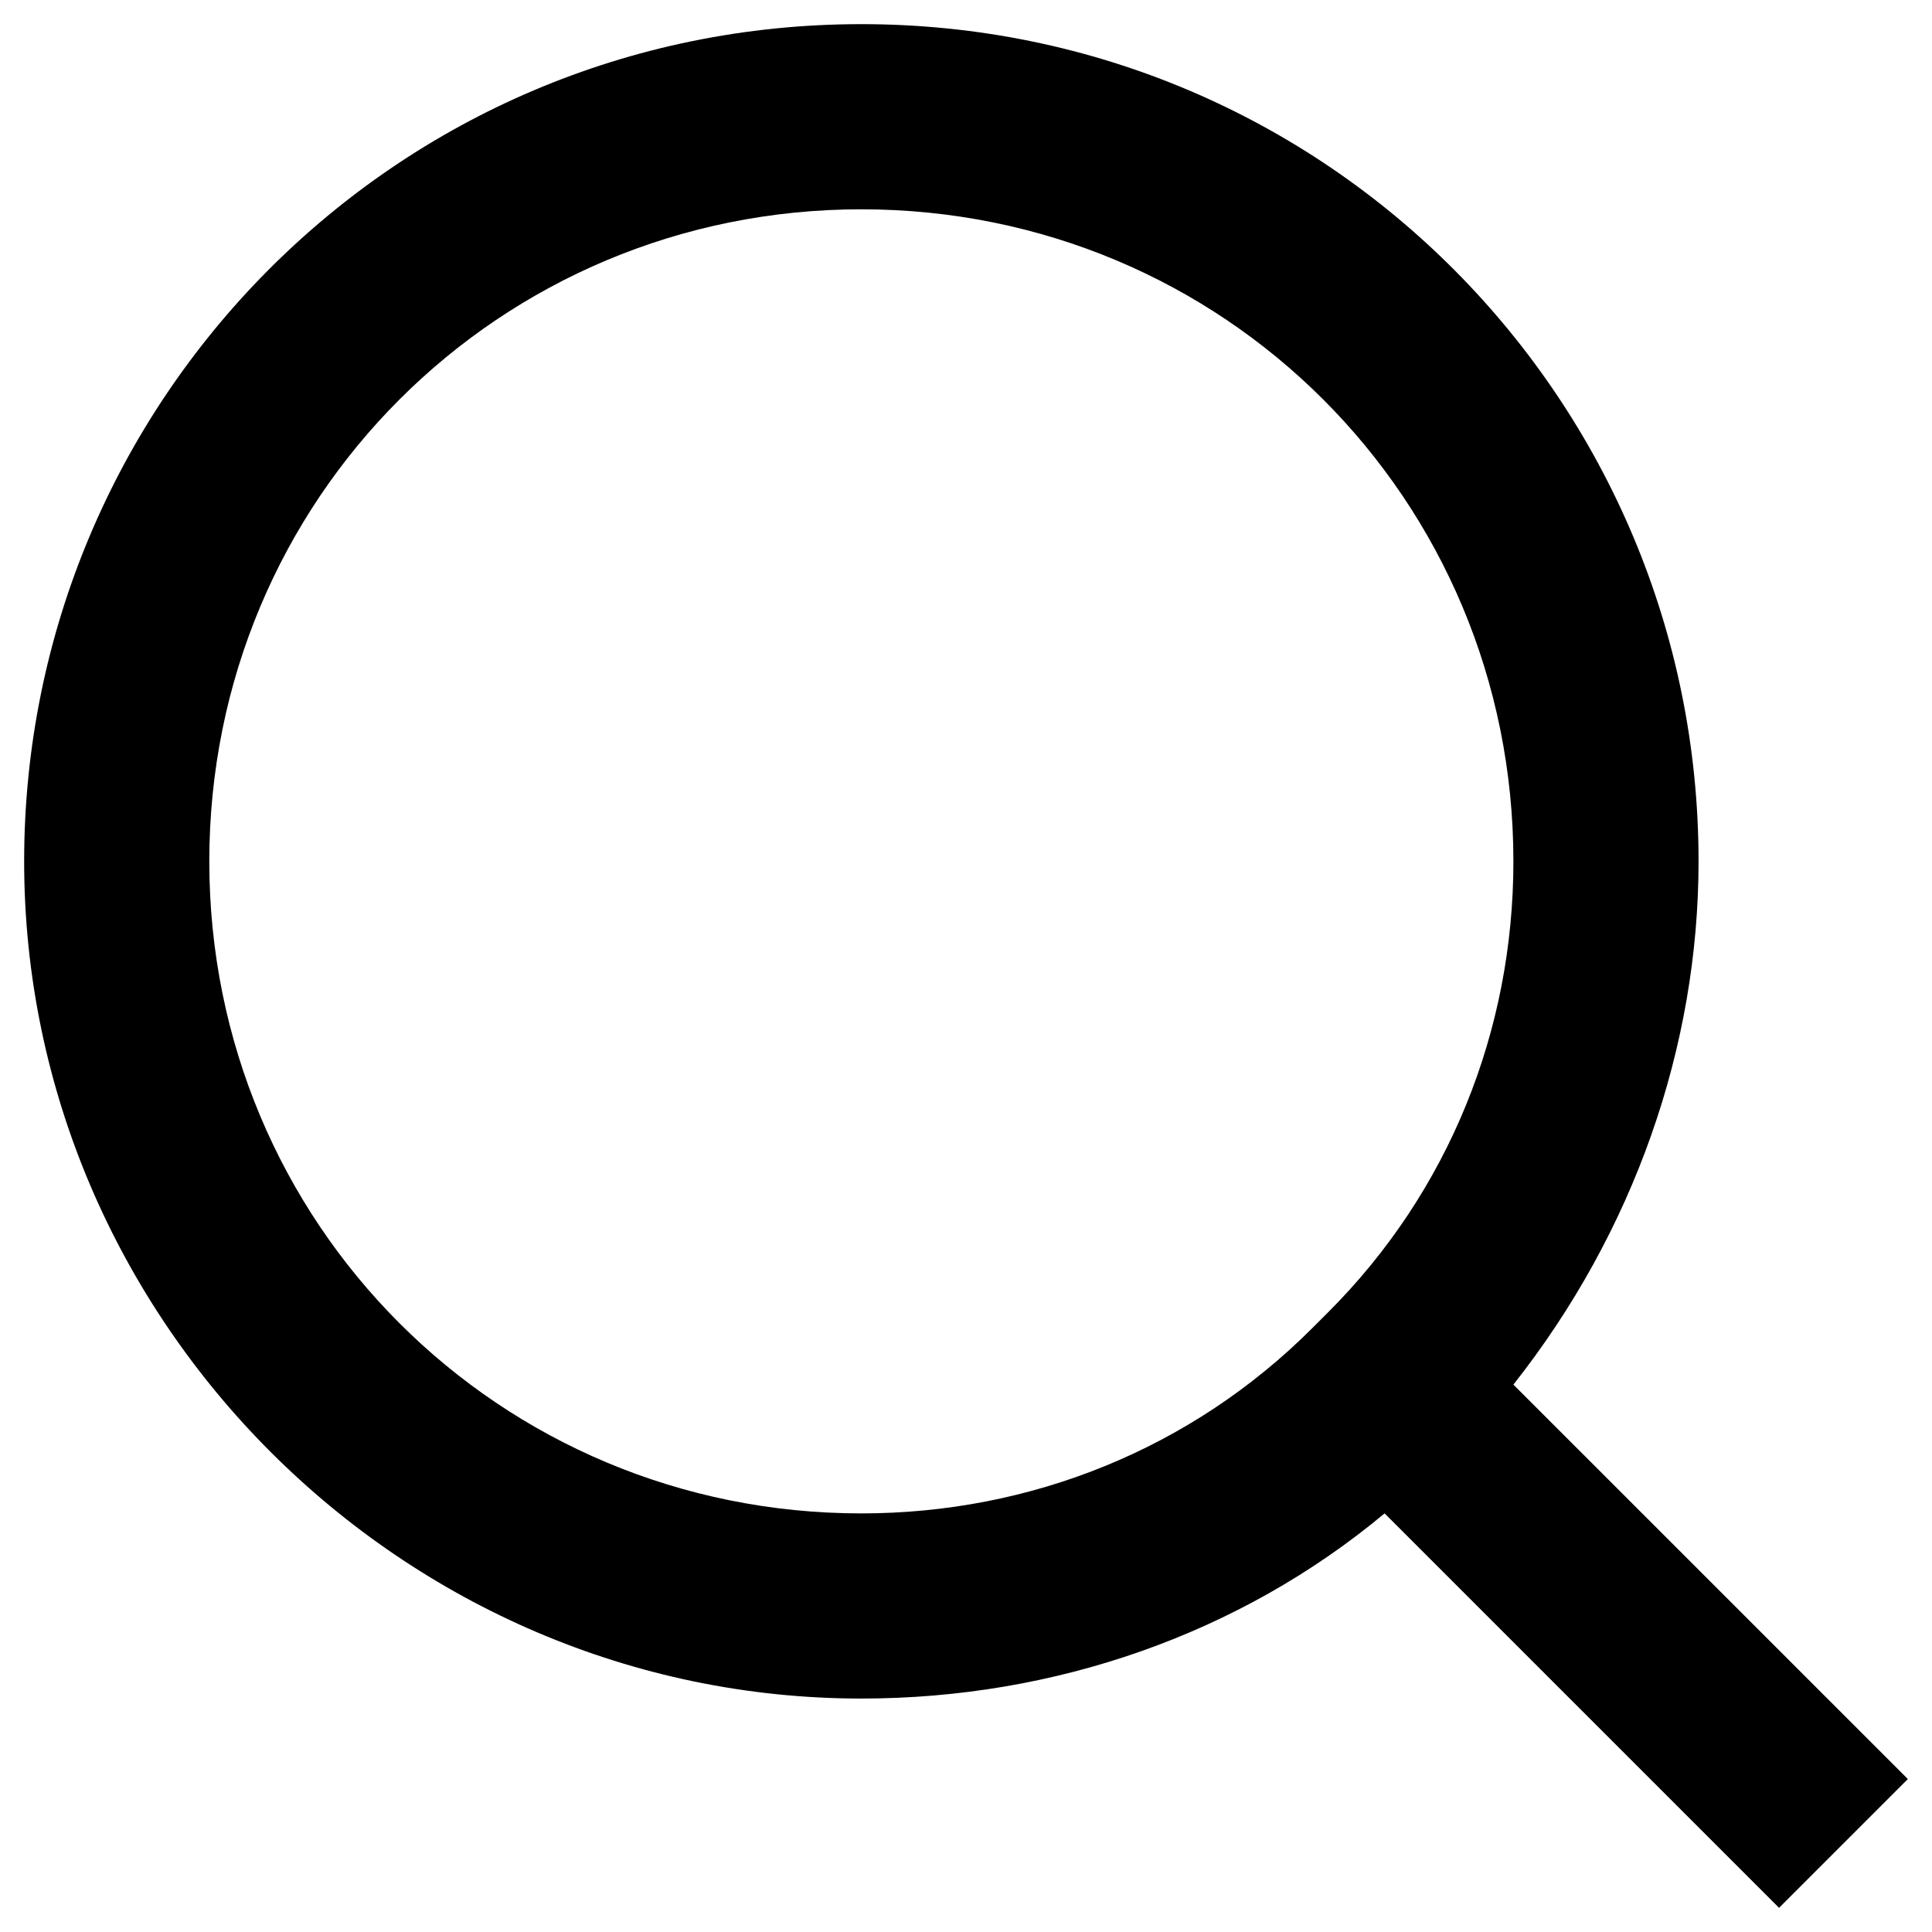
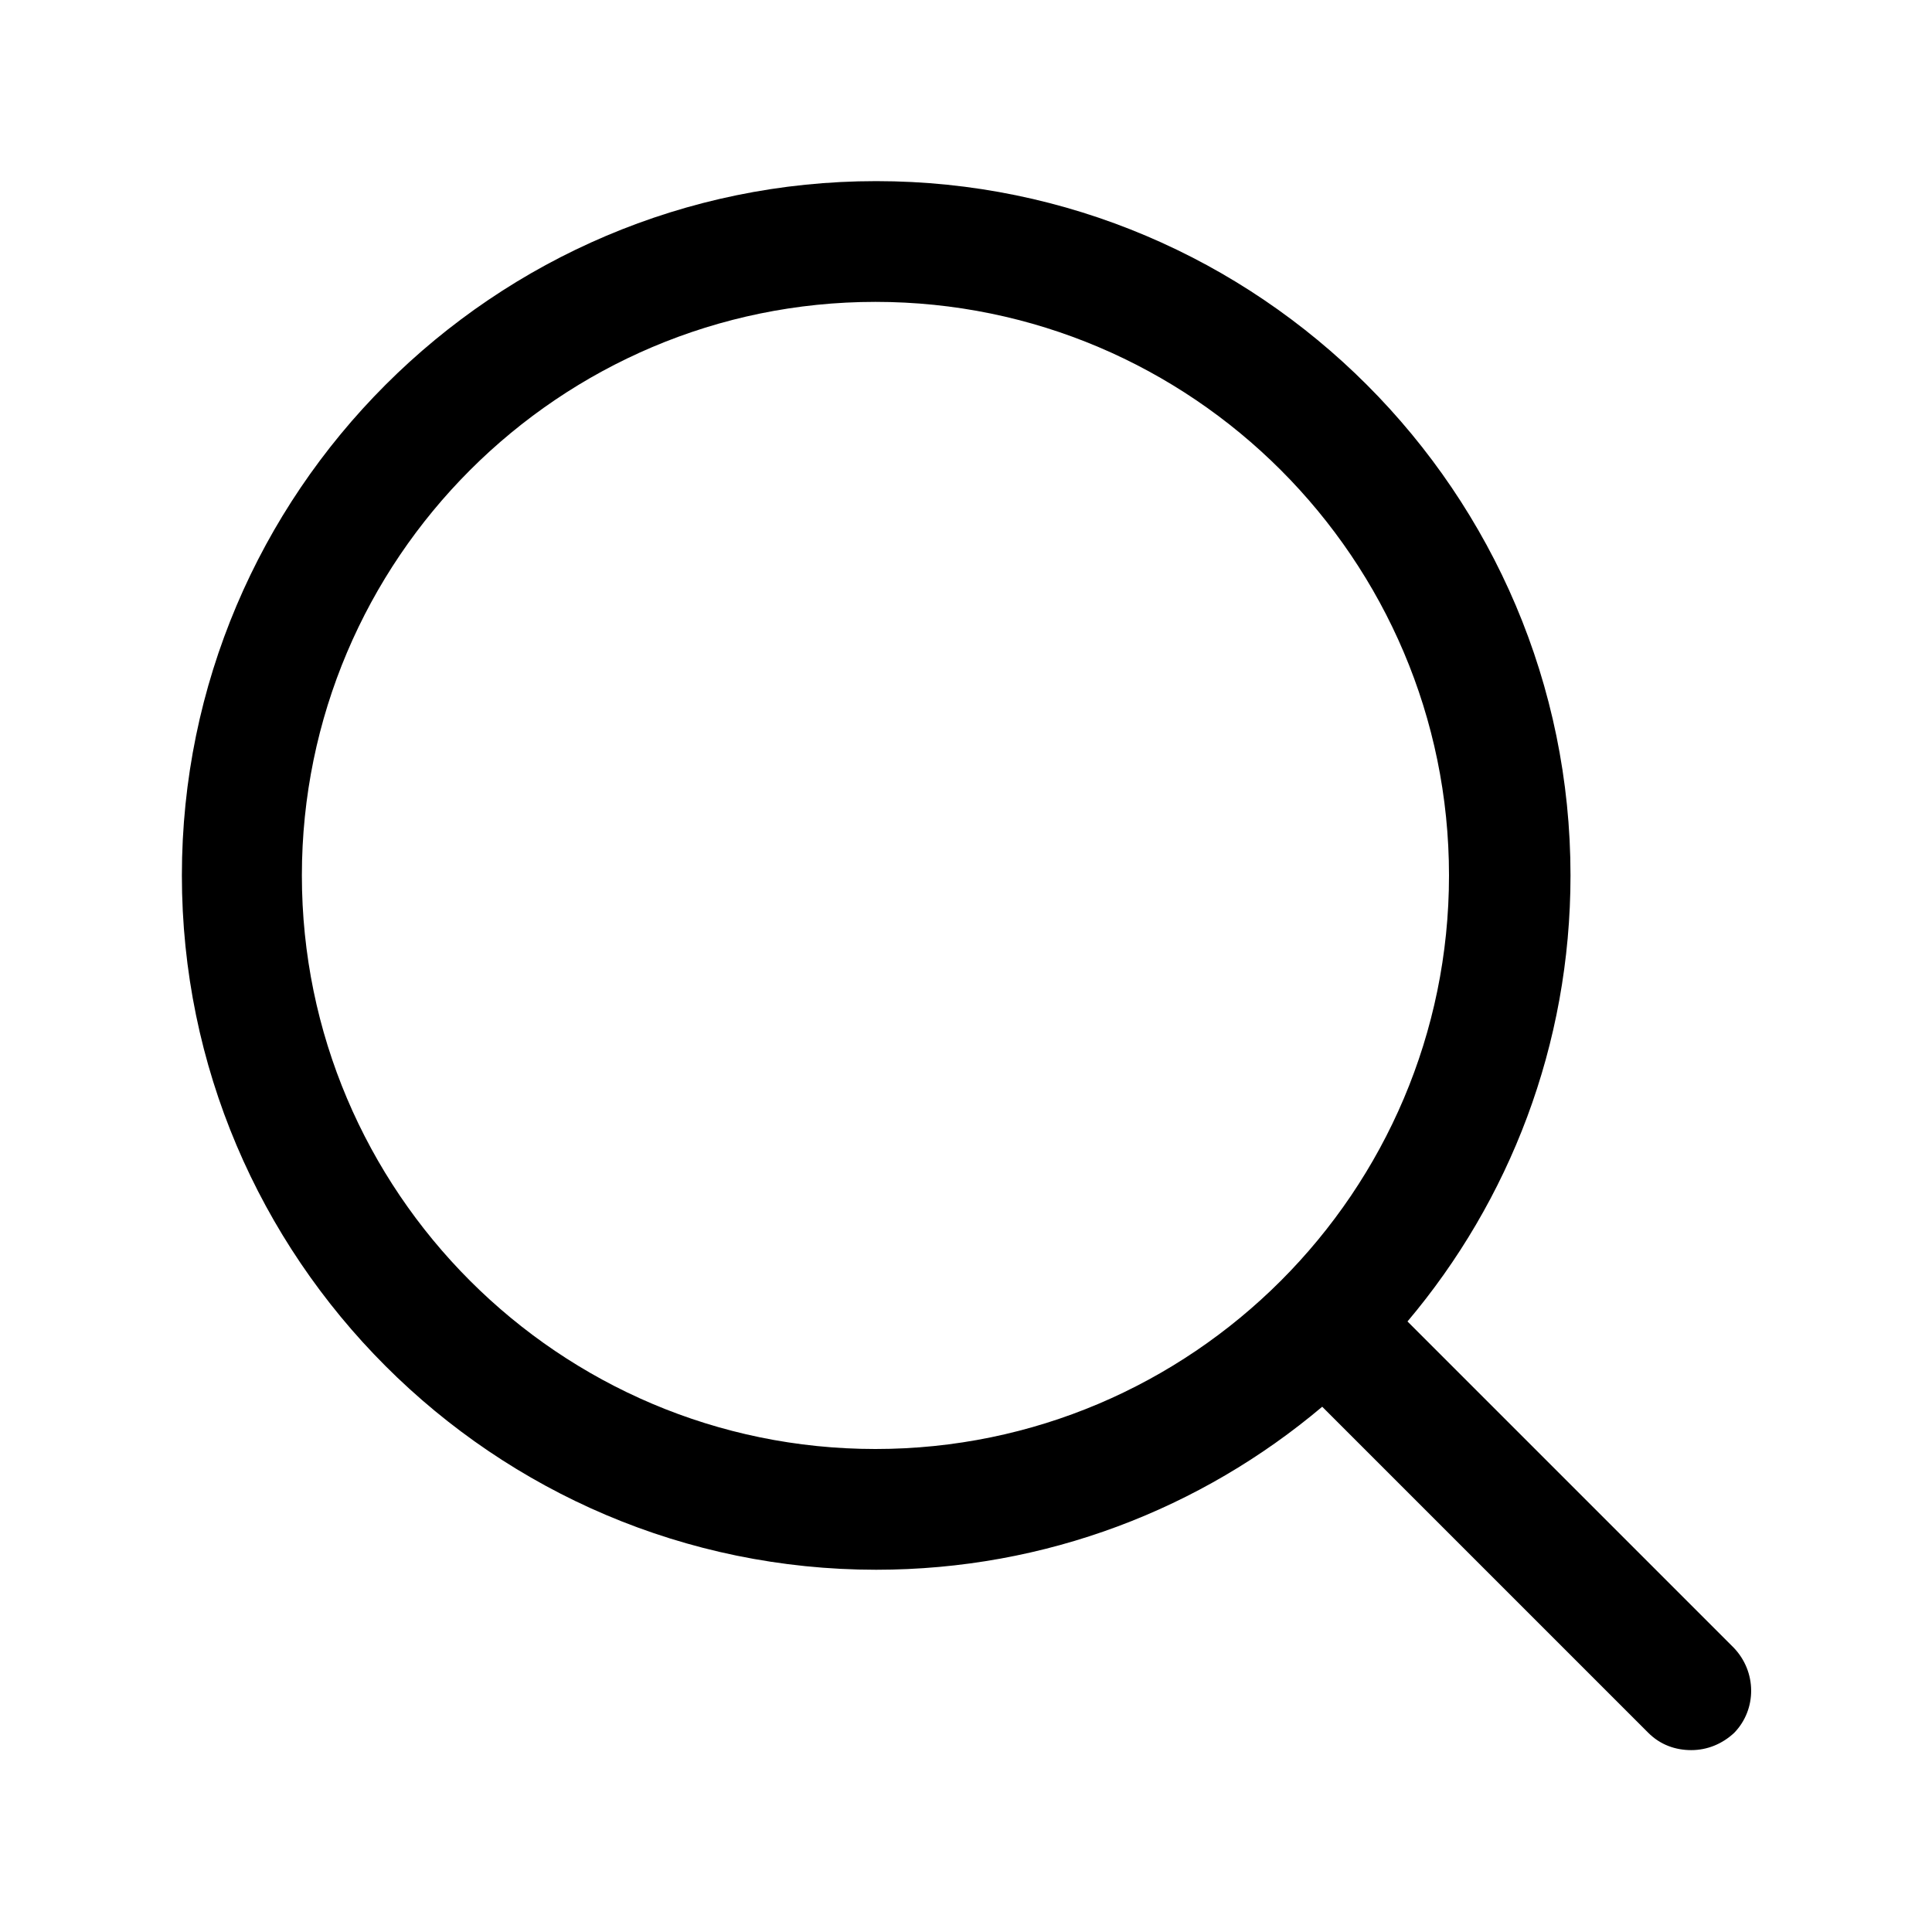
- <svg xmlns="http://www.w3.org/2000/svg" viewBox="0 0 24 24">
-   <path d="M18.8 17.2l4.9 4.9-1.6 1.6-4.9-4.9c-1.8 1.5-4.1 2.3-6.5 2.3C5 21.1.3 16.4.3 10.7S4.9.3 10.7.3 21.1 5 21.1 10.7c0 2.3-.8 4.6-2.3 6.5zm-2.3-.9c1.5-1.5 2.3-3.5 2.3-5.6 0-4.5-3.6-8.1-8.1-8.1s-8.1 3.6-8.1 8.1 3.6 8.1 8.1 8.1c2.1 0 4.1-.8 5.6-2.3l.2-.2z" />
+ <svg xmlns="http://www.w3.org/2000/svg" viewBox="0 0 256 256">
+   <path d="M229.7 218.3l-43.2-43.2c13.5-16 21.6-36.6 21.6-59.1 0-50.7-41.3-92-92-92s-92 41.3-92 92 41.3 92 92 92c22.5 0 43.1-8.1 59.1-21.6l43.2 43.2c1.6 1.6 3.6 2.3 5.7 2.3s4.1-.8 5.7-2.3c3-3.1 3-8.1-.1-11.3zM40 116c0-41.9 34.1-76 76-76s76 34.1 76 76-34.1 76-76 76-76-34.1-76-76z" />
</svg>
